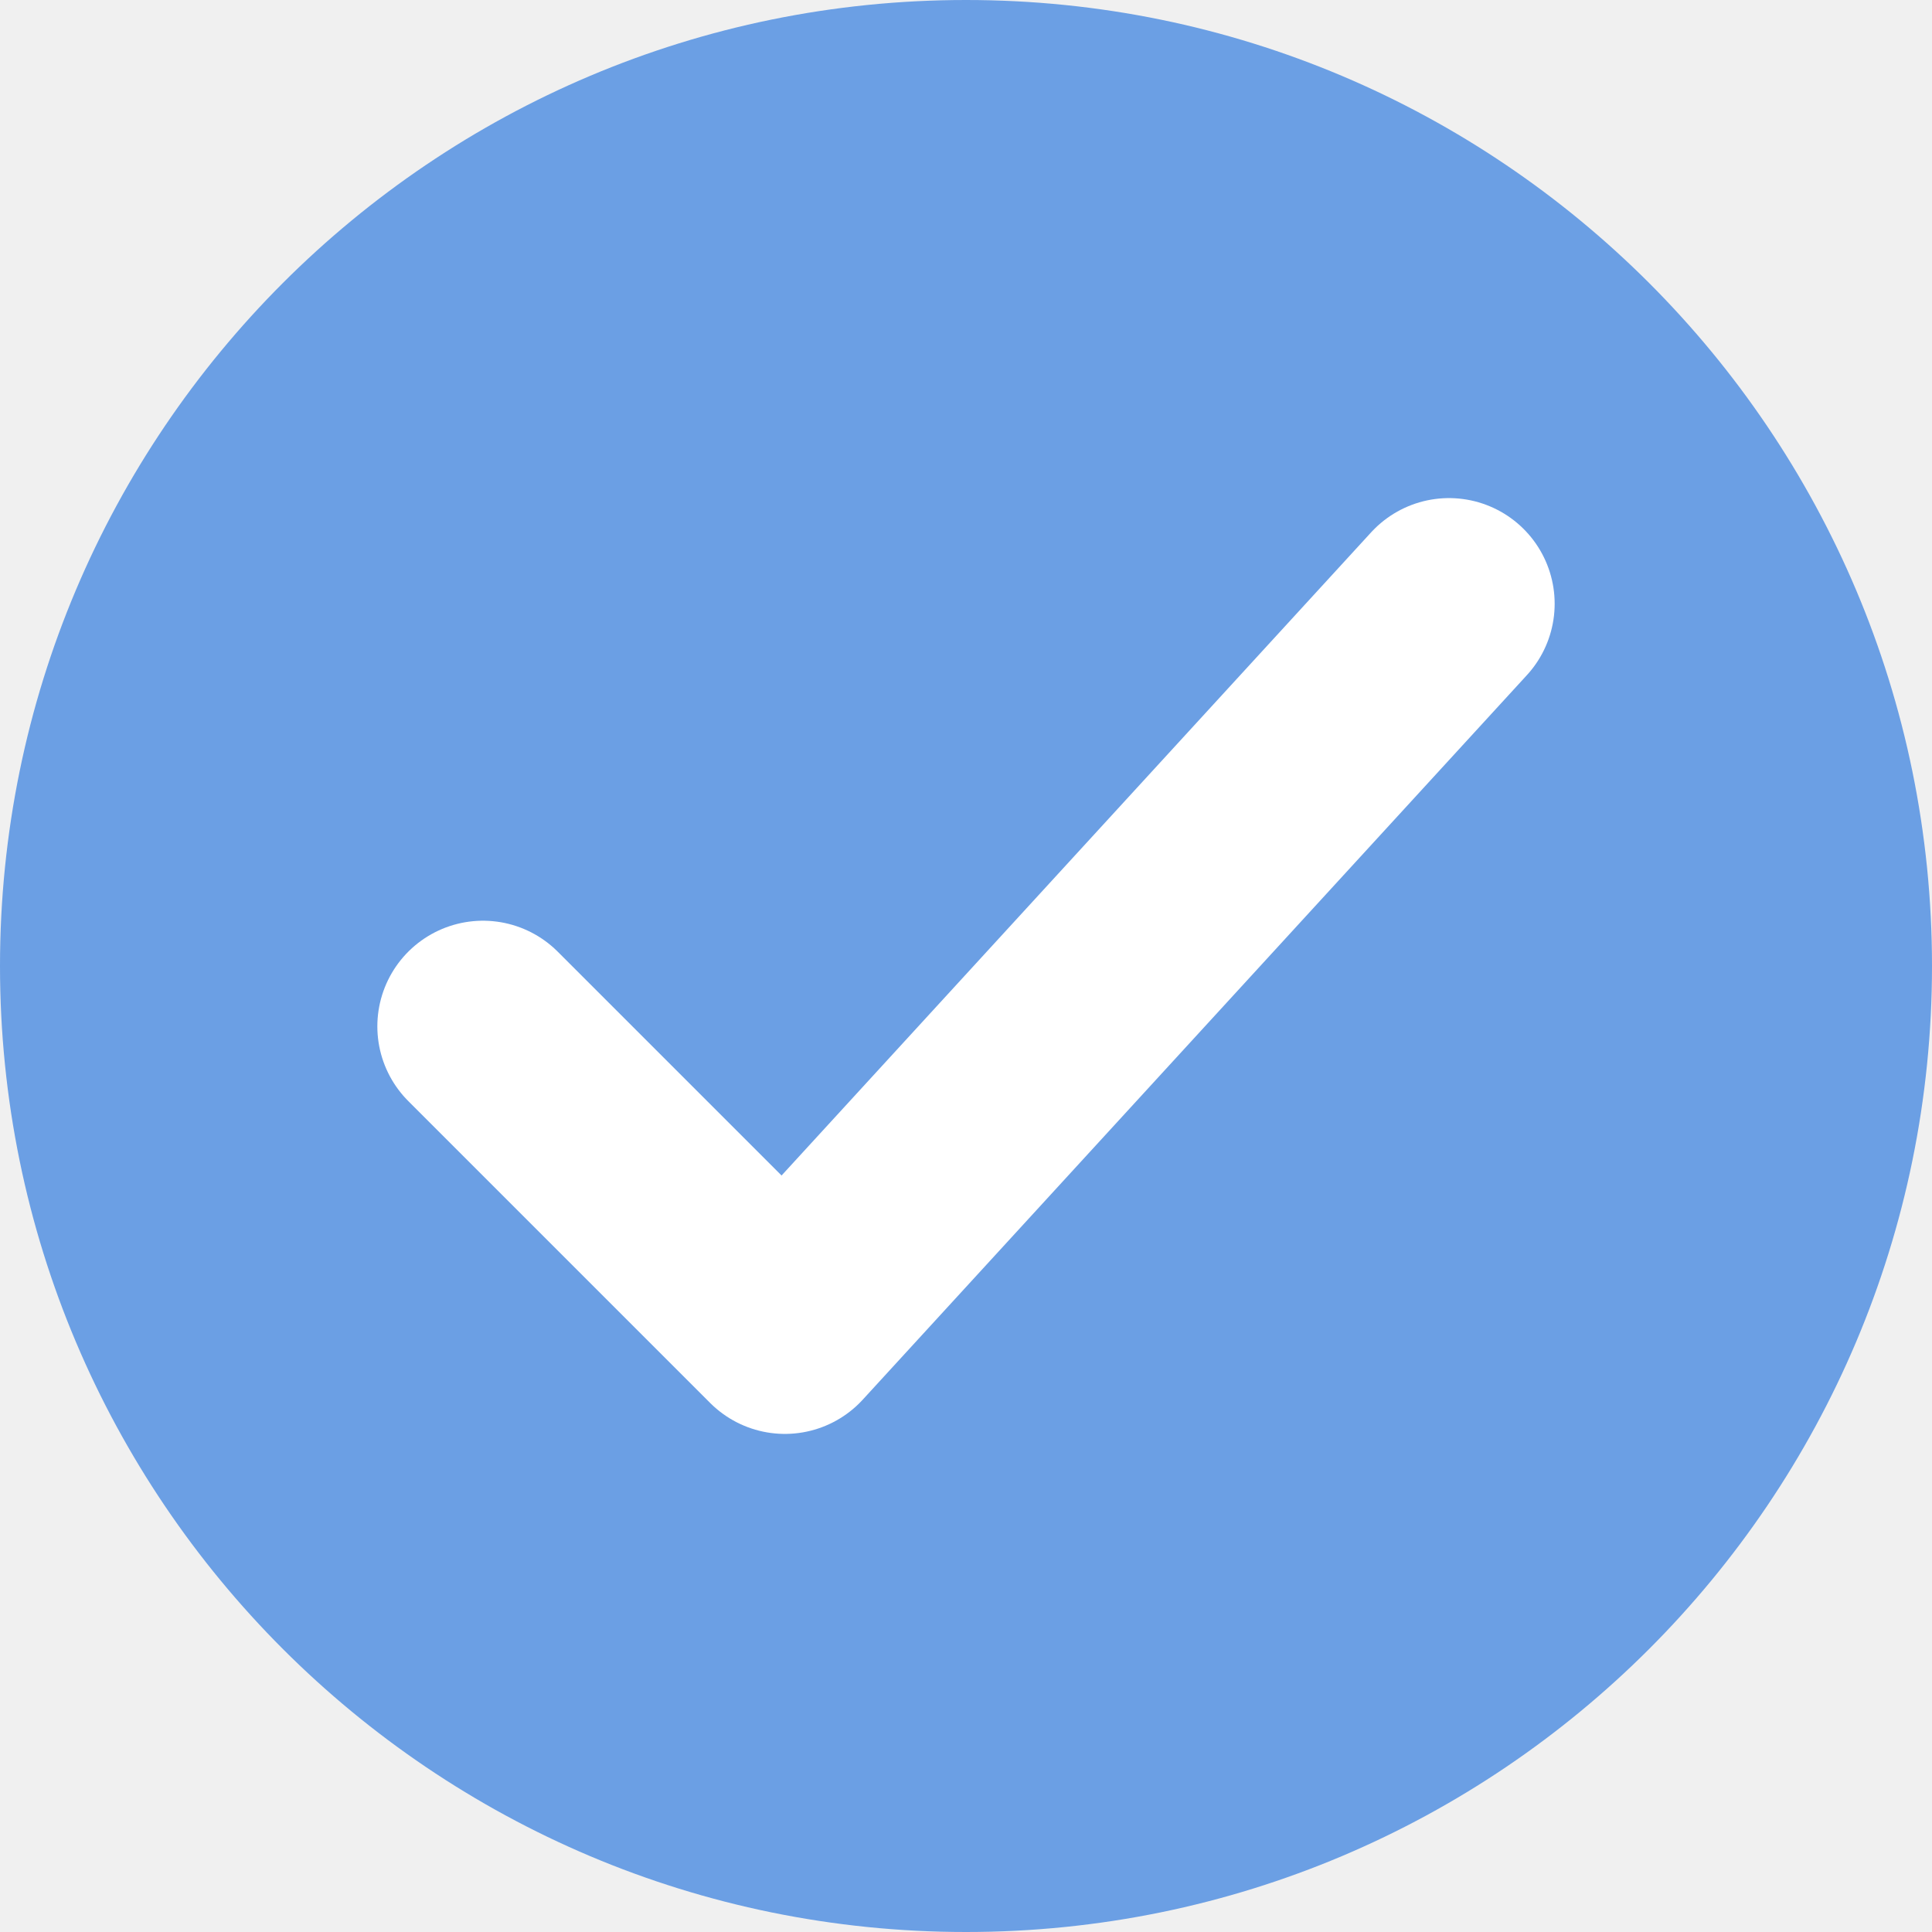
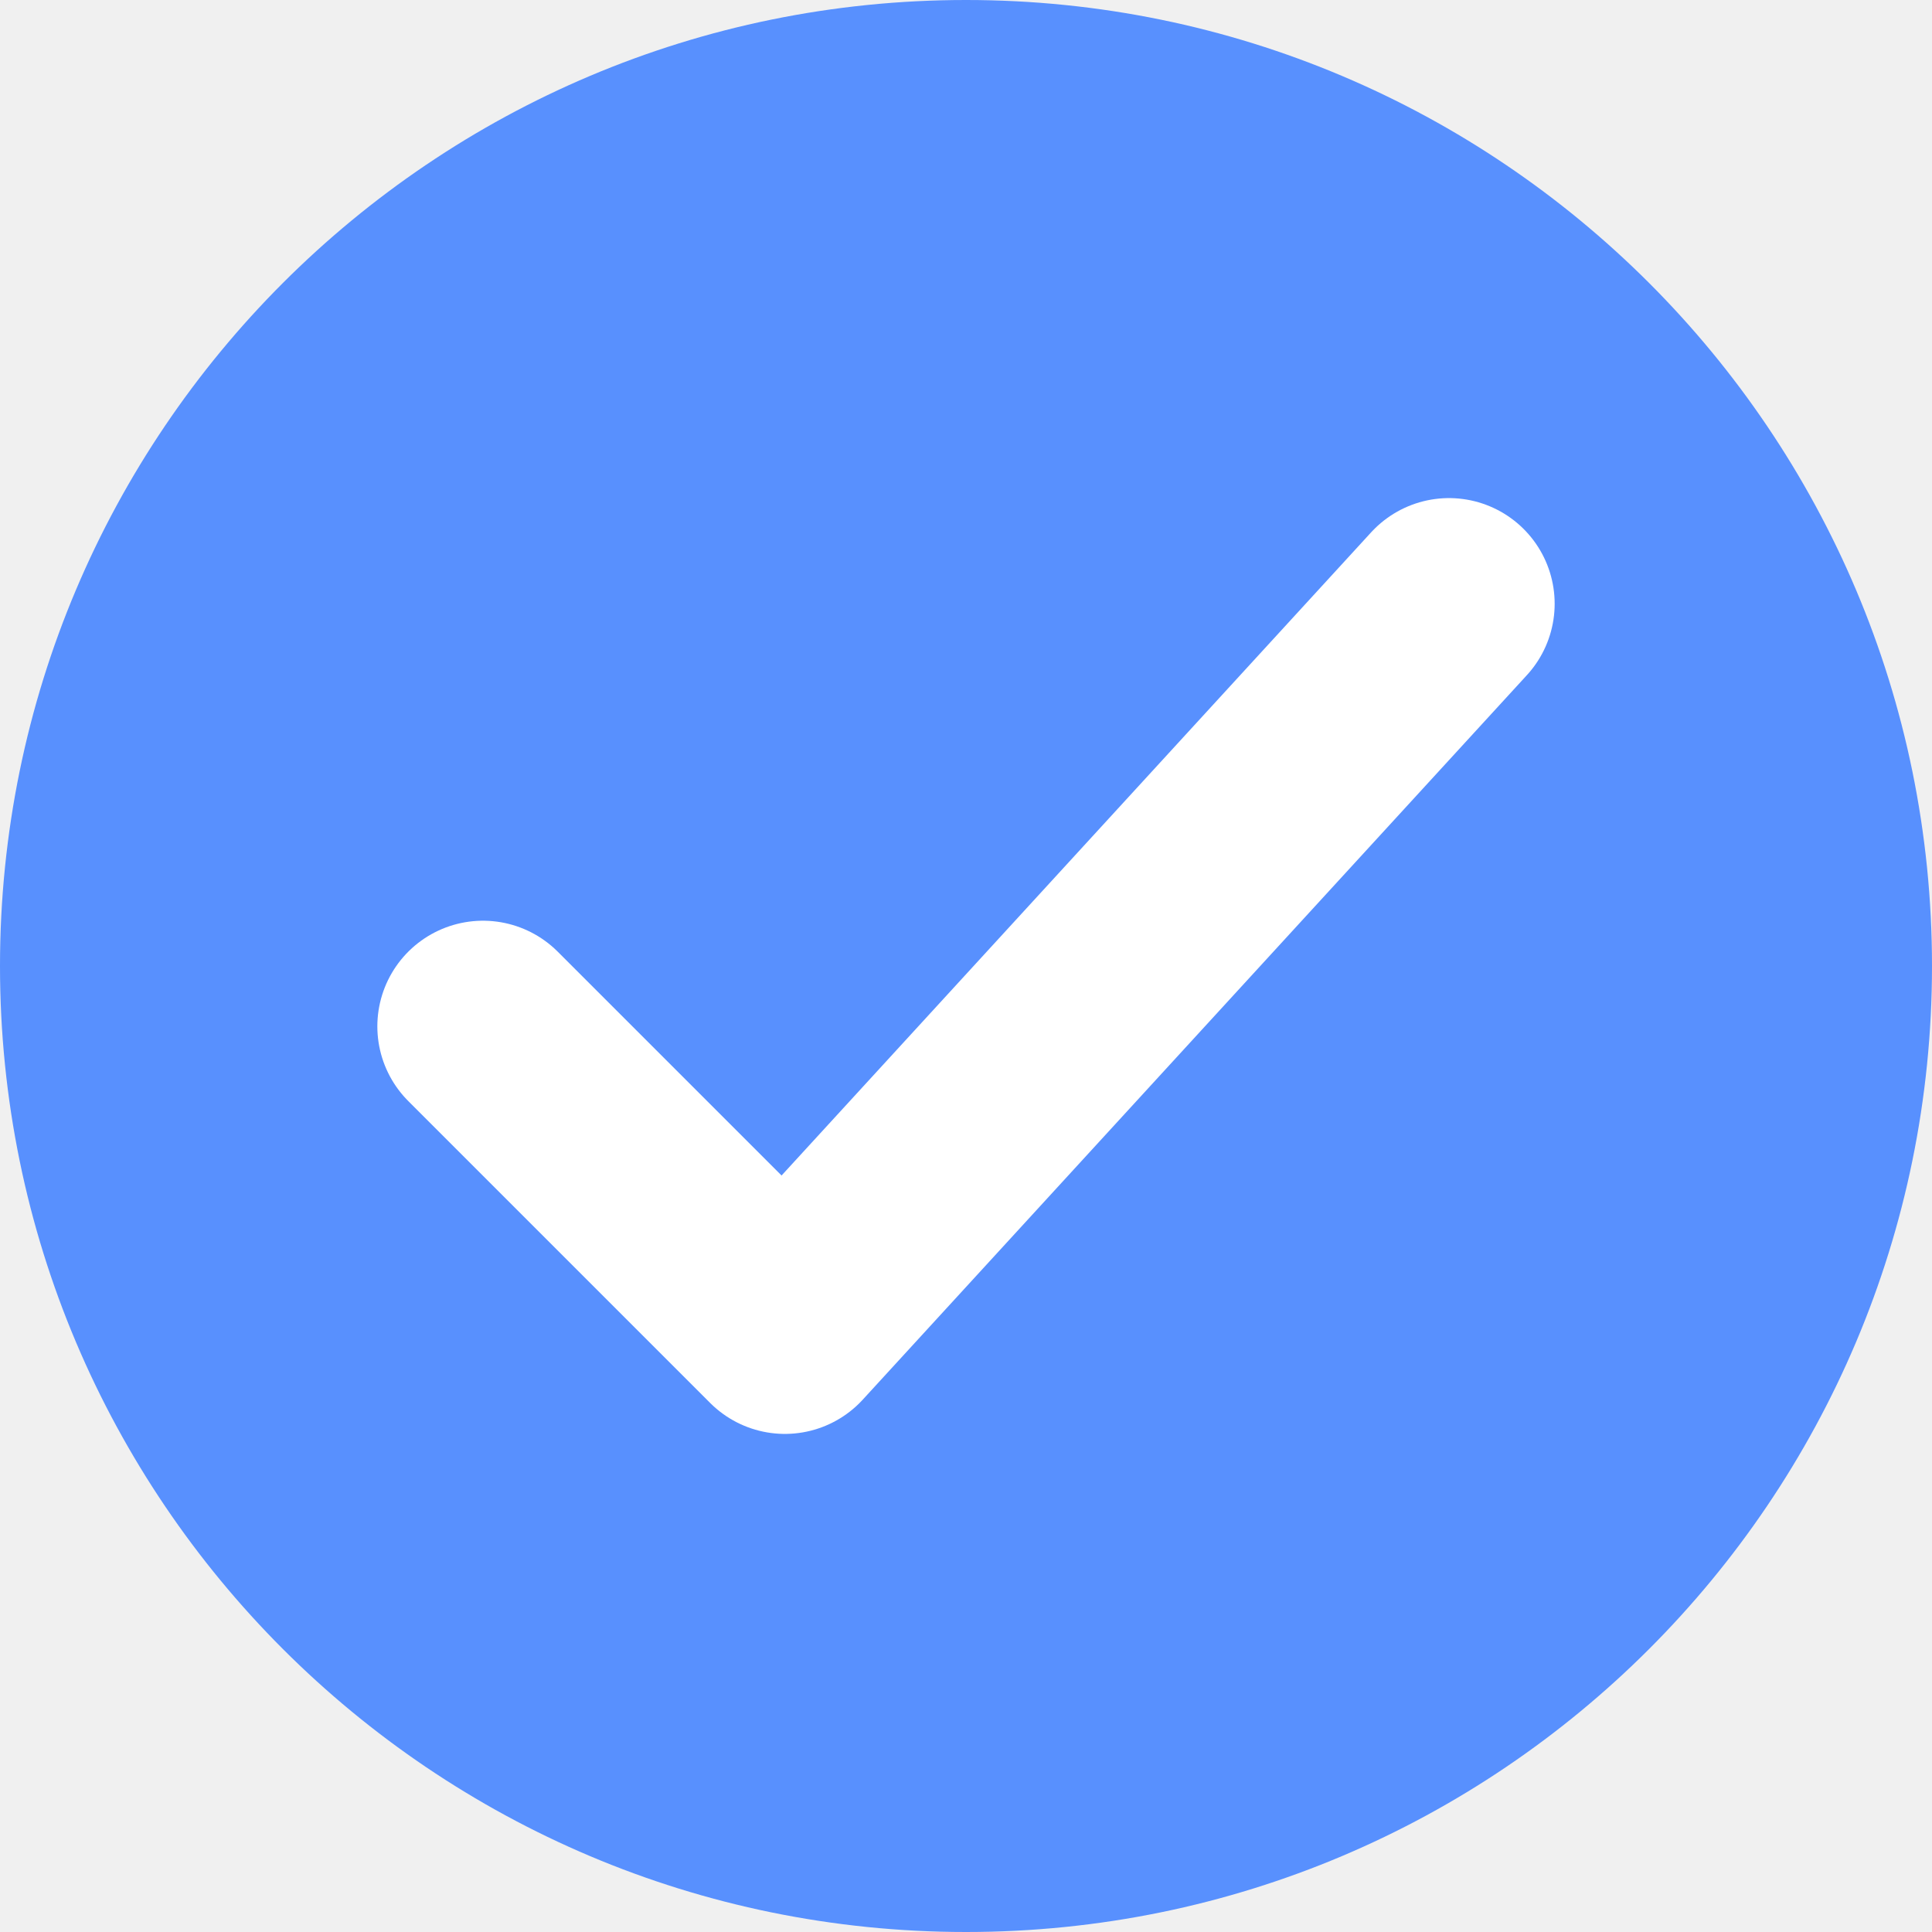
<svg xmlns="http://www.w3.org/2000/svg" viewBox="0 0 32 32">
-   <circle cx="16" cy="16" r="16" fill="#6B9FE4" />
+   <circle cx="16" cy="16" r="16" fill="#5890FE" />
  <polyline points="8,17 13,22 24,10" stroke="white" stroke-width="3.5" stroke-linecap="round" stroke-linejoin="round" fill="none" />
</svg>
